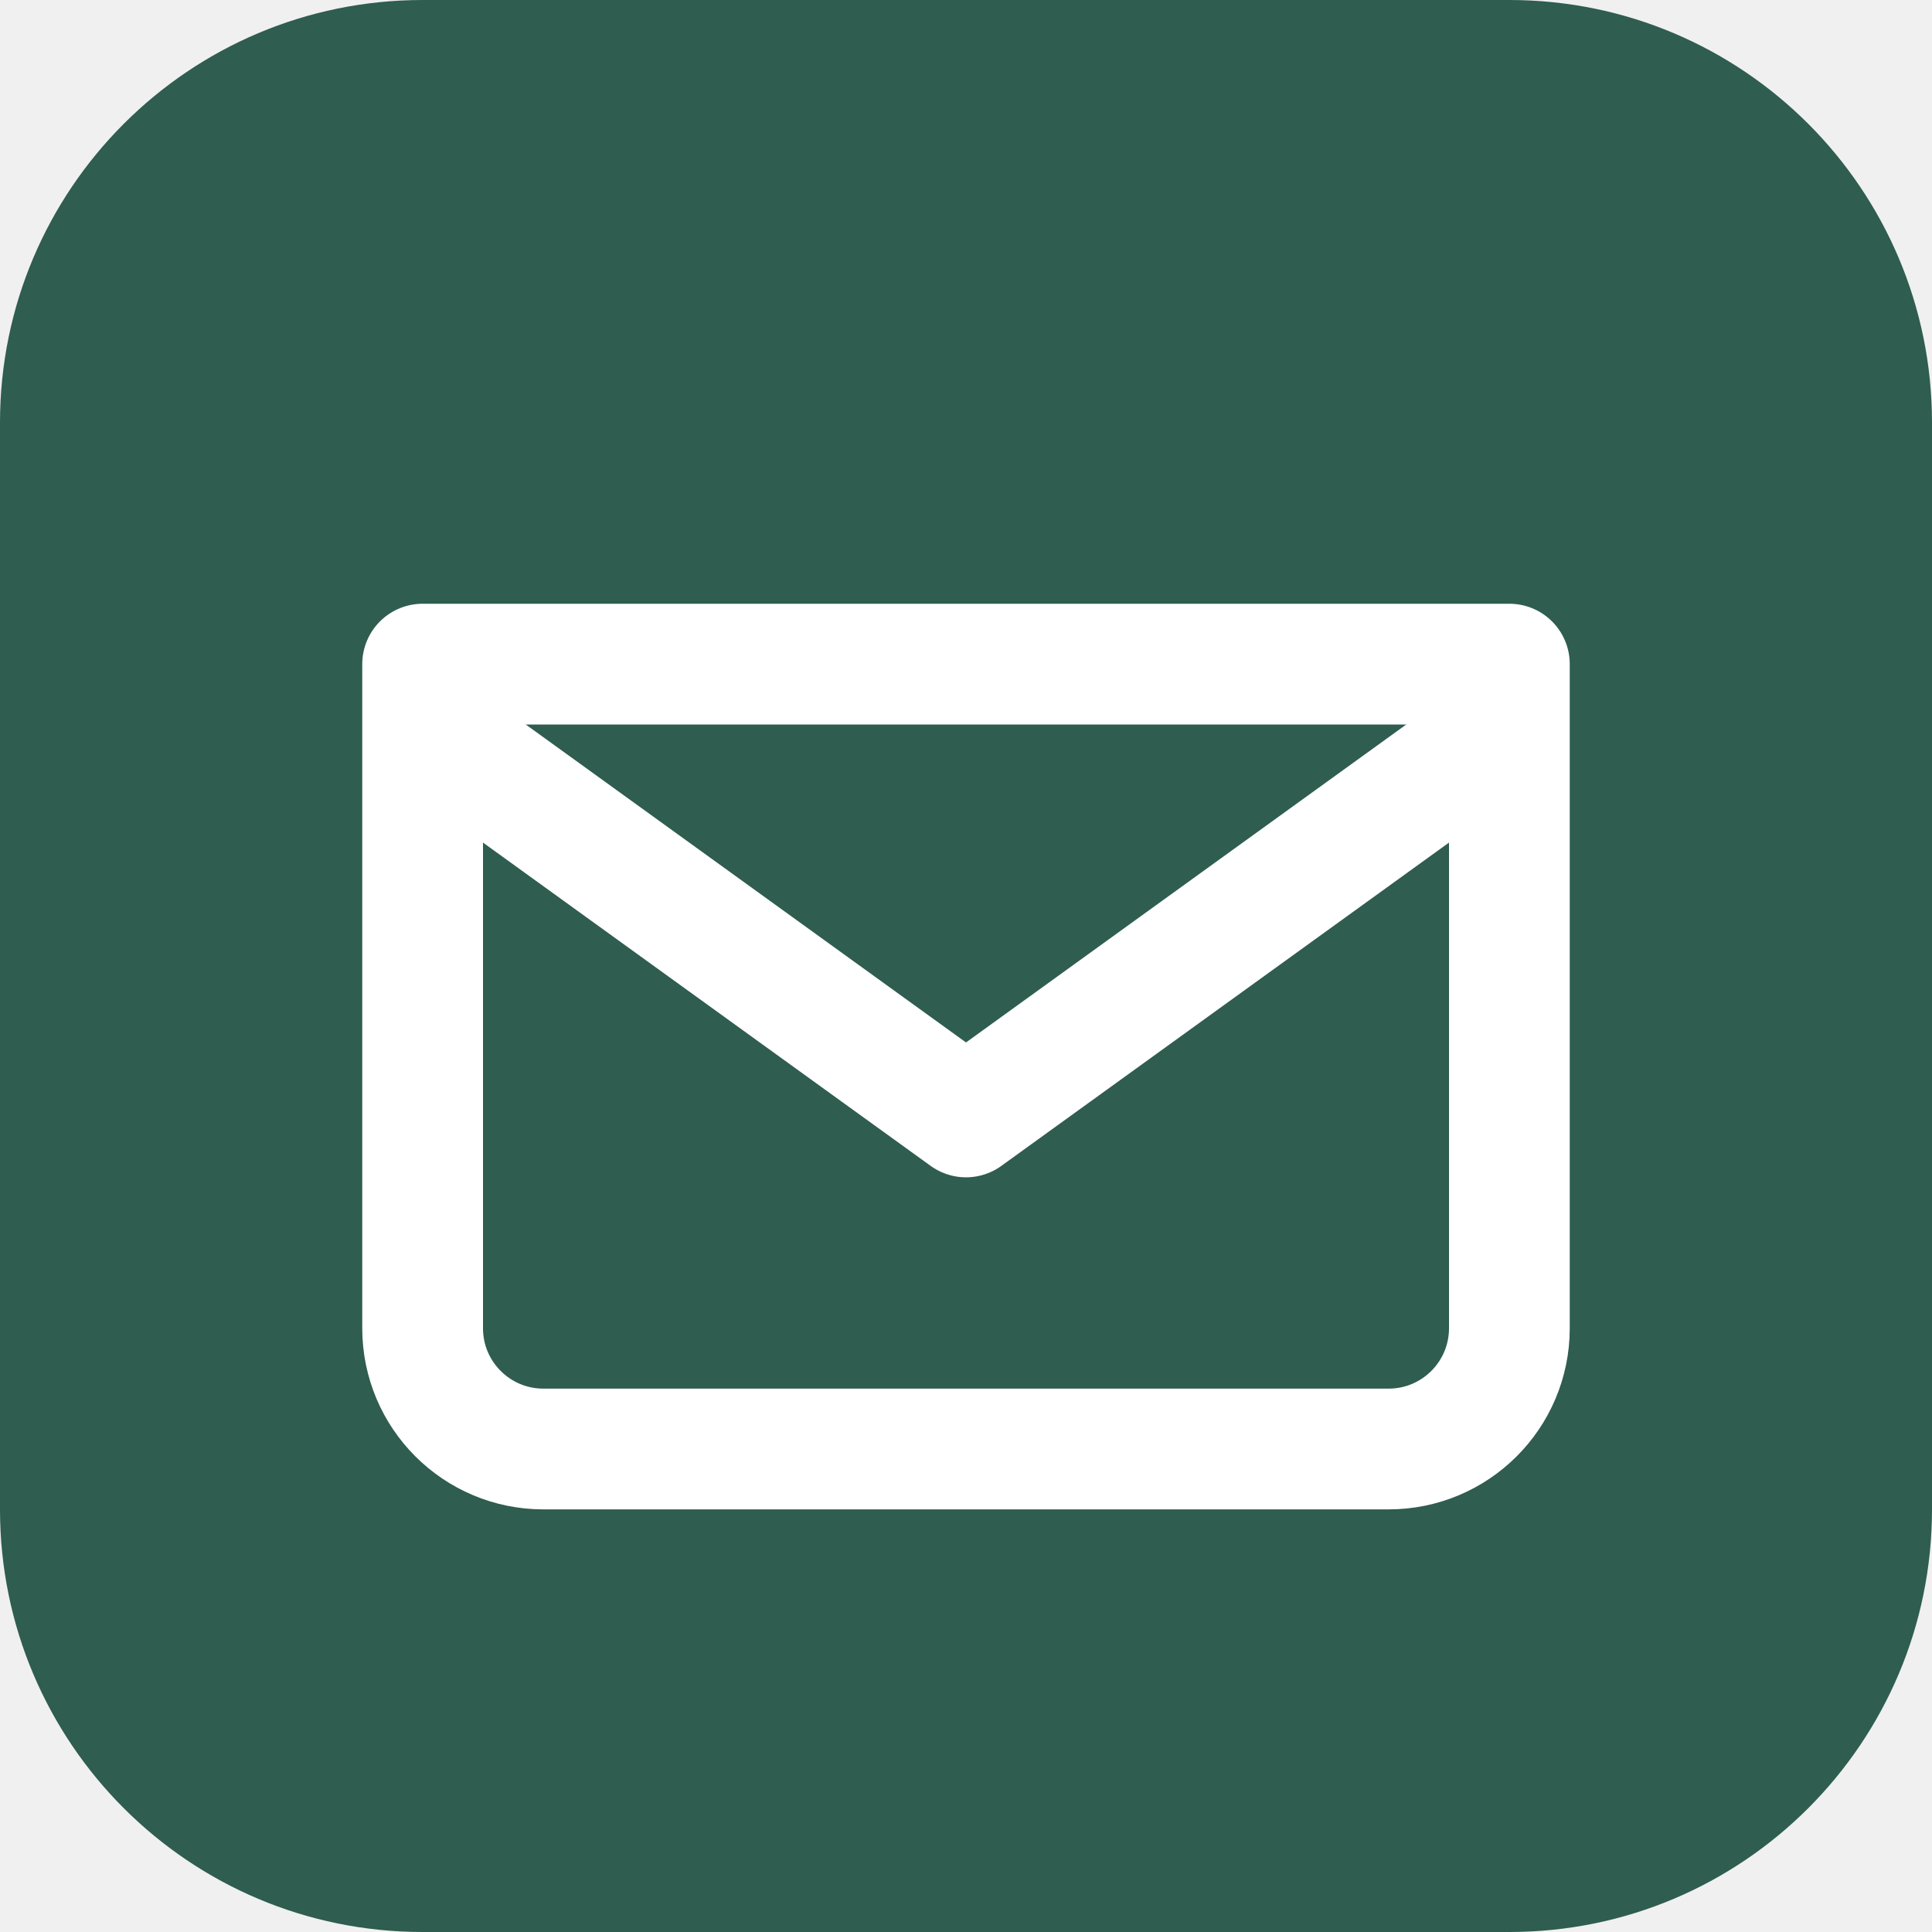
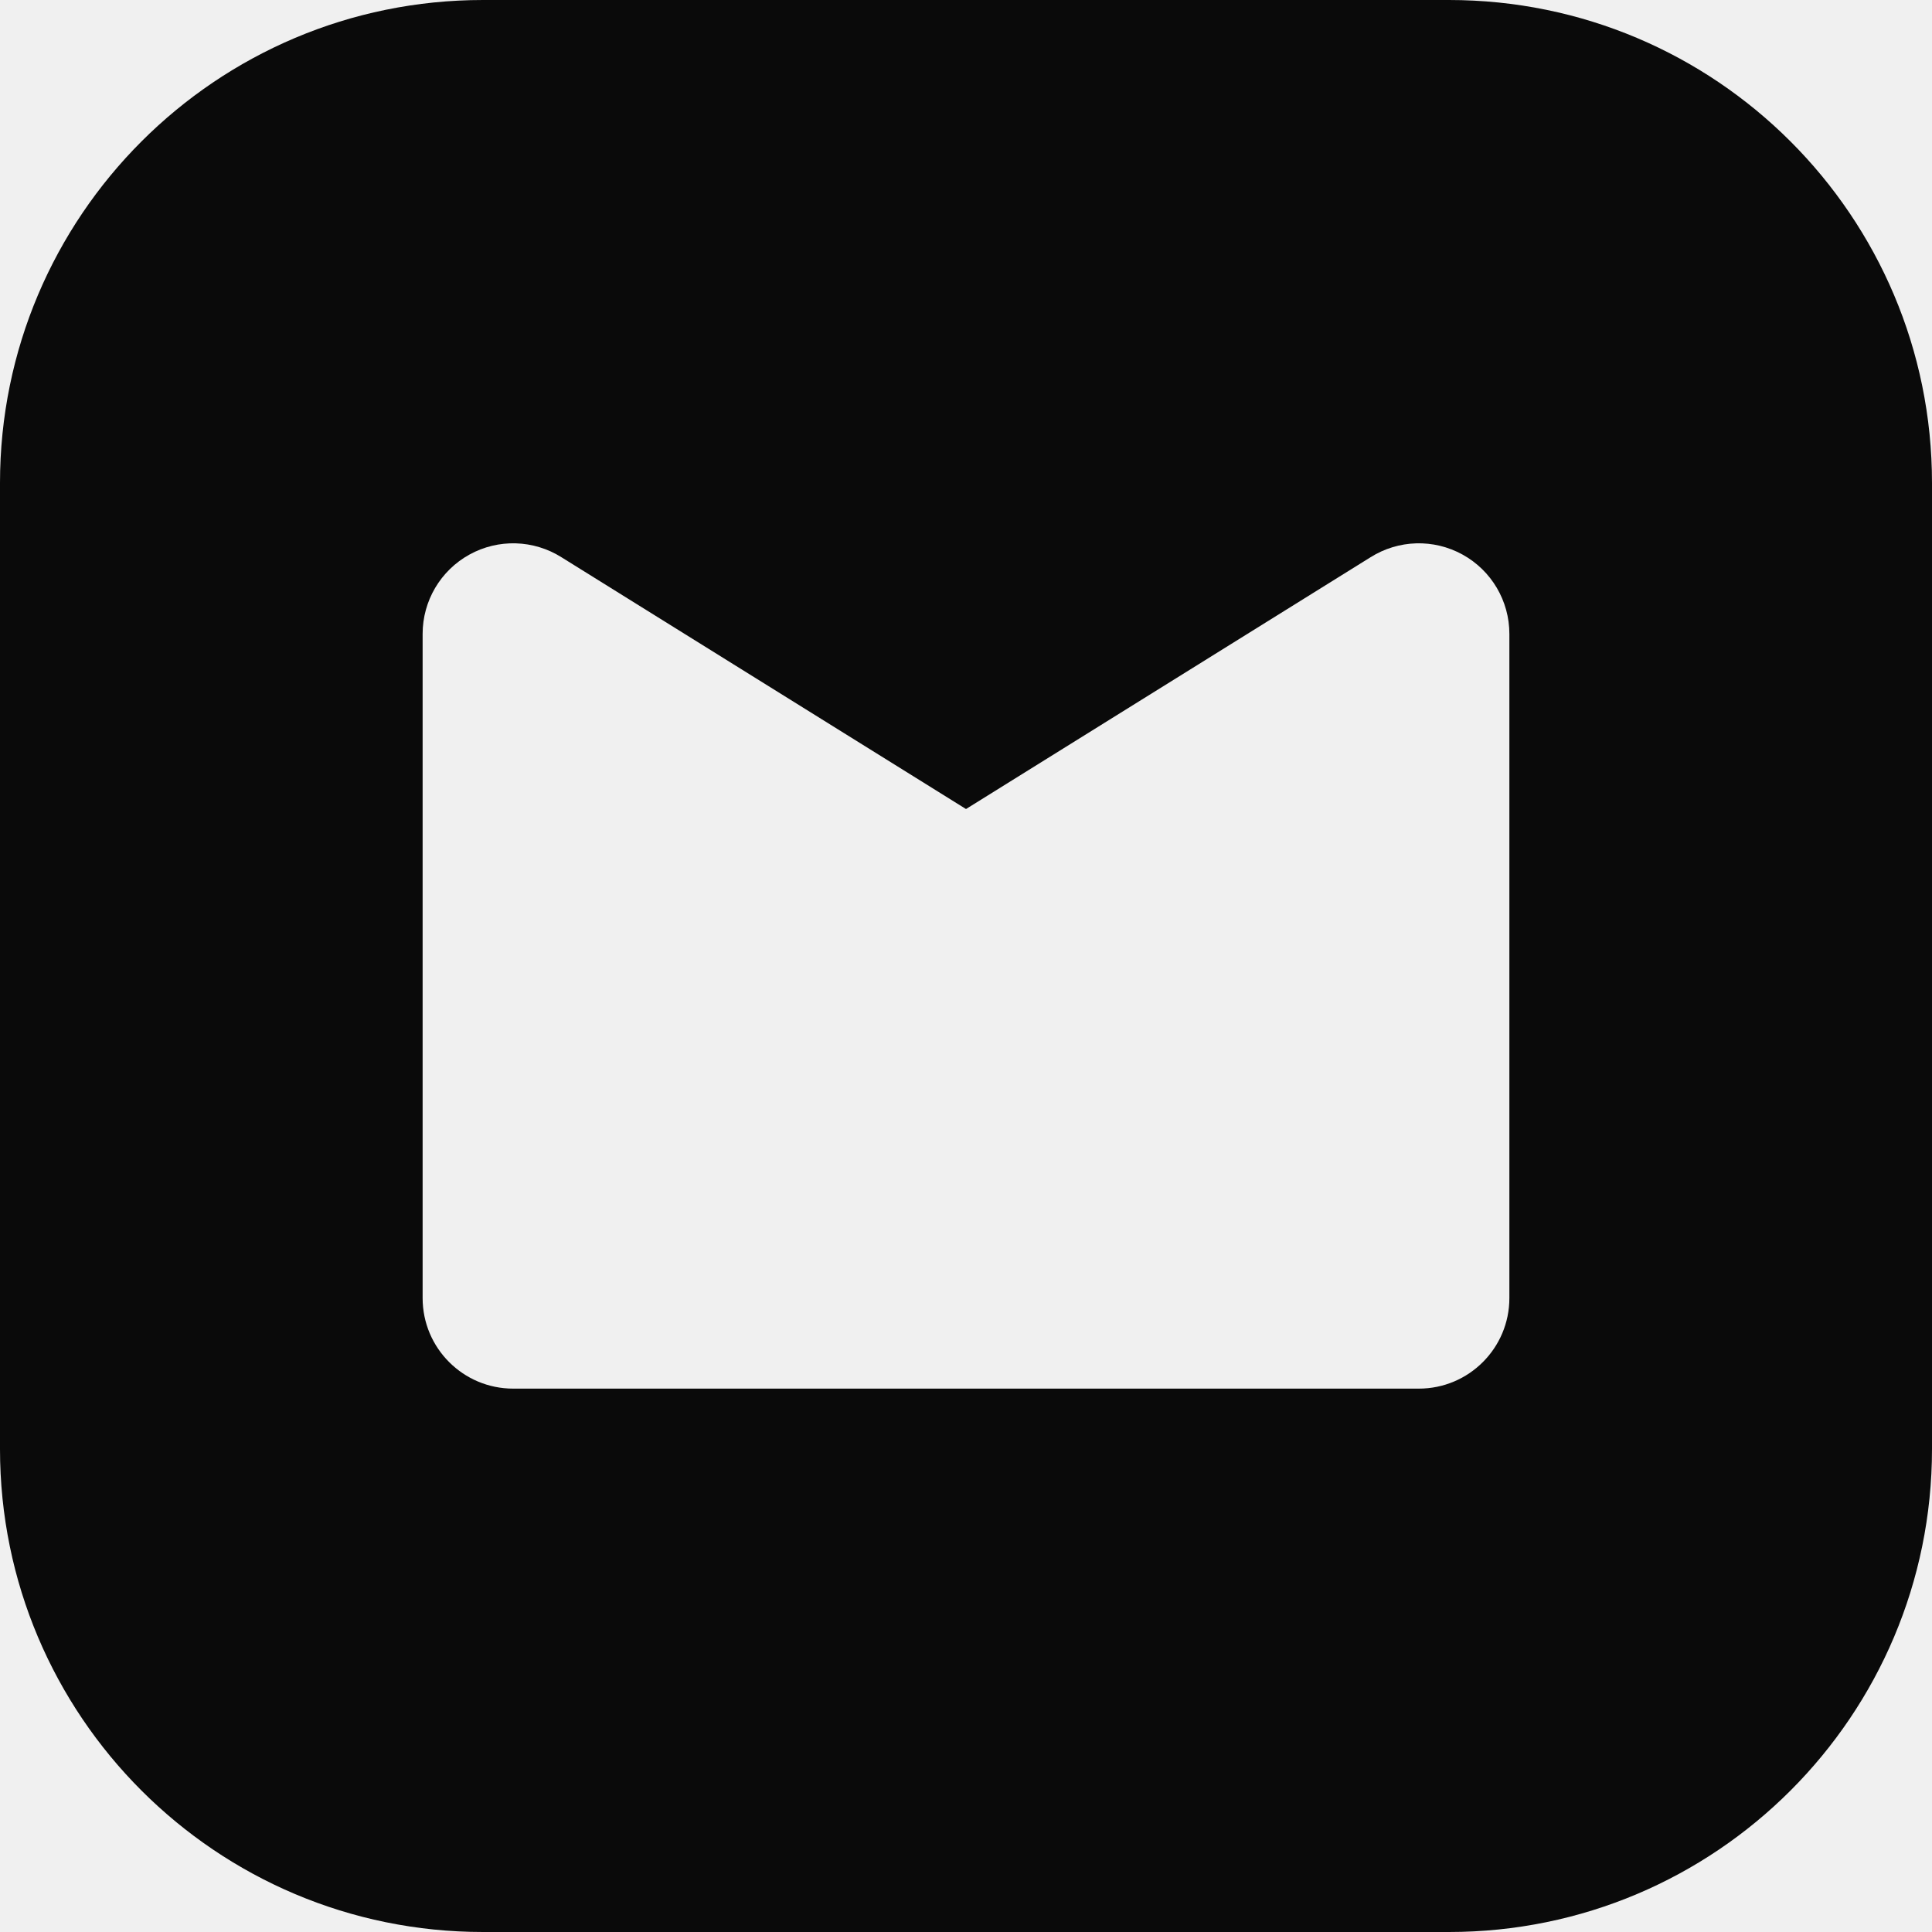
- <svg xmlns="http://www.w3.org/2000/svg" viewBox="0 0 64 64">
-   <rect width="64" height="64" rx="14" fill="#2f5d50" />
-   <path d="M14 22h36v22a4 4 0 0 1-4 4H18a4 4 0 0 1-4-4z" fill="none" stroke="#fff" stroke-width="4" stroke-linejoin="round" />
-   <path d="m14 24 18 13 18-13" fill="none" stroke="#fff" stroke-width="4" stroke-linejoin="round" />
+ <svg xmlns="http://www.w3.org/2000/svg" viewBox="0 0 32 32">
+   <style>path{fill:#0A0A0A}@media(prefers-color-scheme:dark){path{fill:#EDEDED}}</style>
+   <path fill-rule="evenodd" d="M8 0h16a8 8 0 0 1 8 8v16a8 8 0 0 1-8 8H8a8 8 0 0 1-8-8V8a8 8 0 0 1 8-8z M7 10.5a1.5 1.5 0 0 1 2.3-1.27L16 13.4l6.7-4.17A1.5 1.5 0 0 1 25 10.5v11a1.5 1.5 0 0 1-1.5 1.5h-15A1.5 1.5 0 0 1 7 21.5z" />
</svg>
